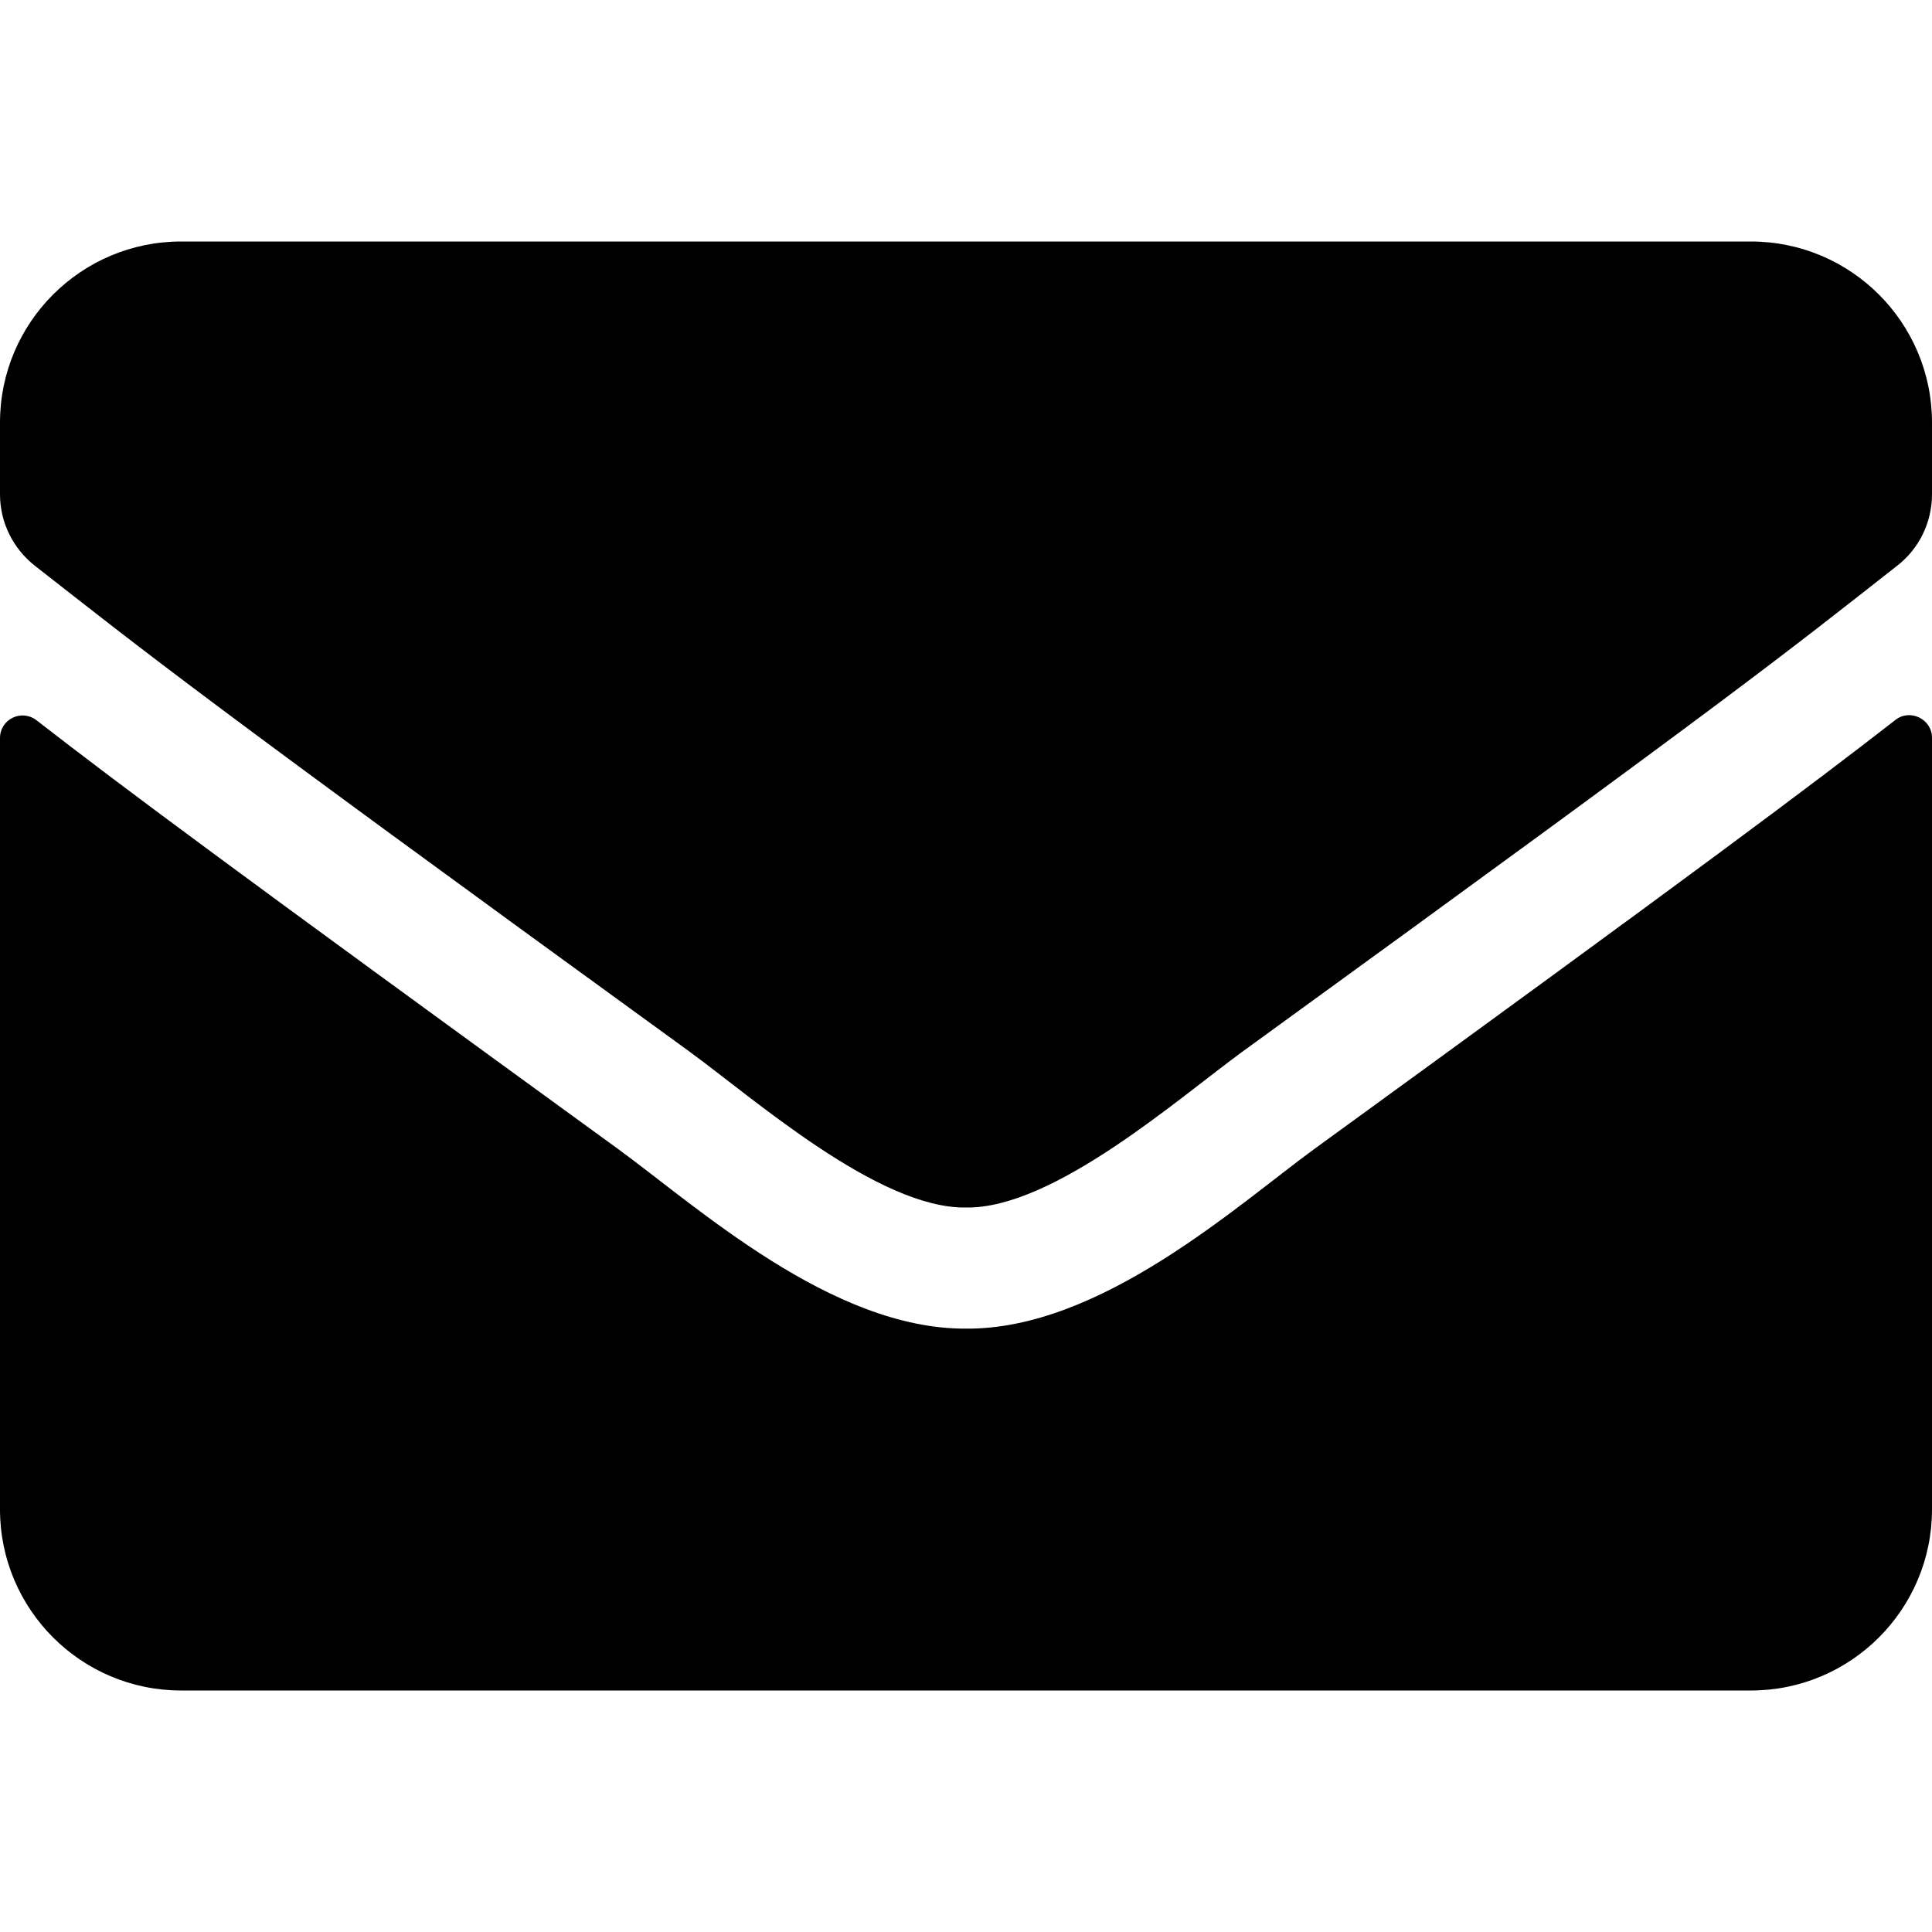
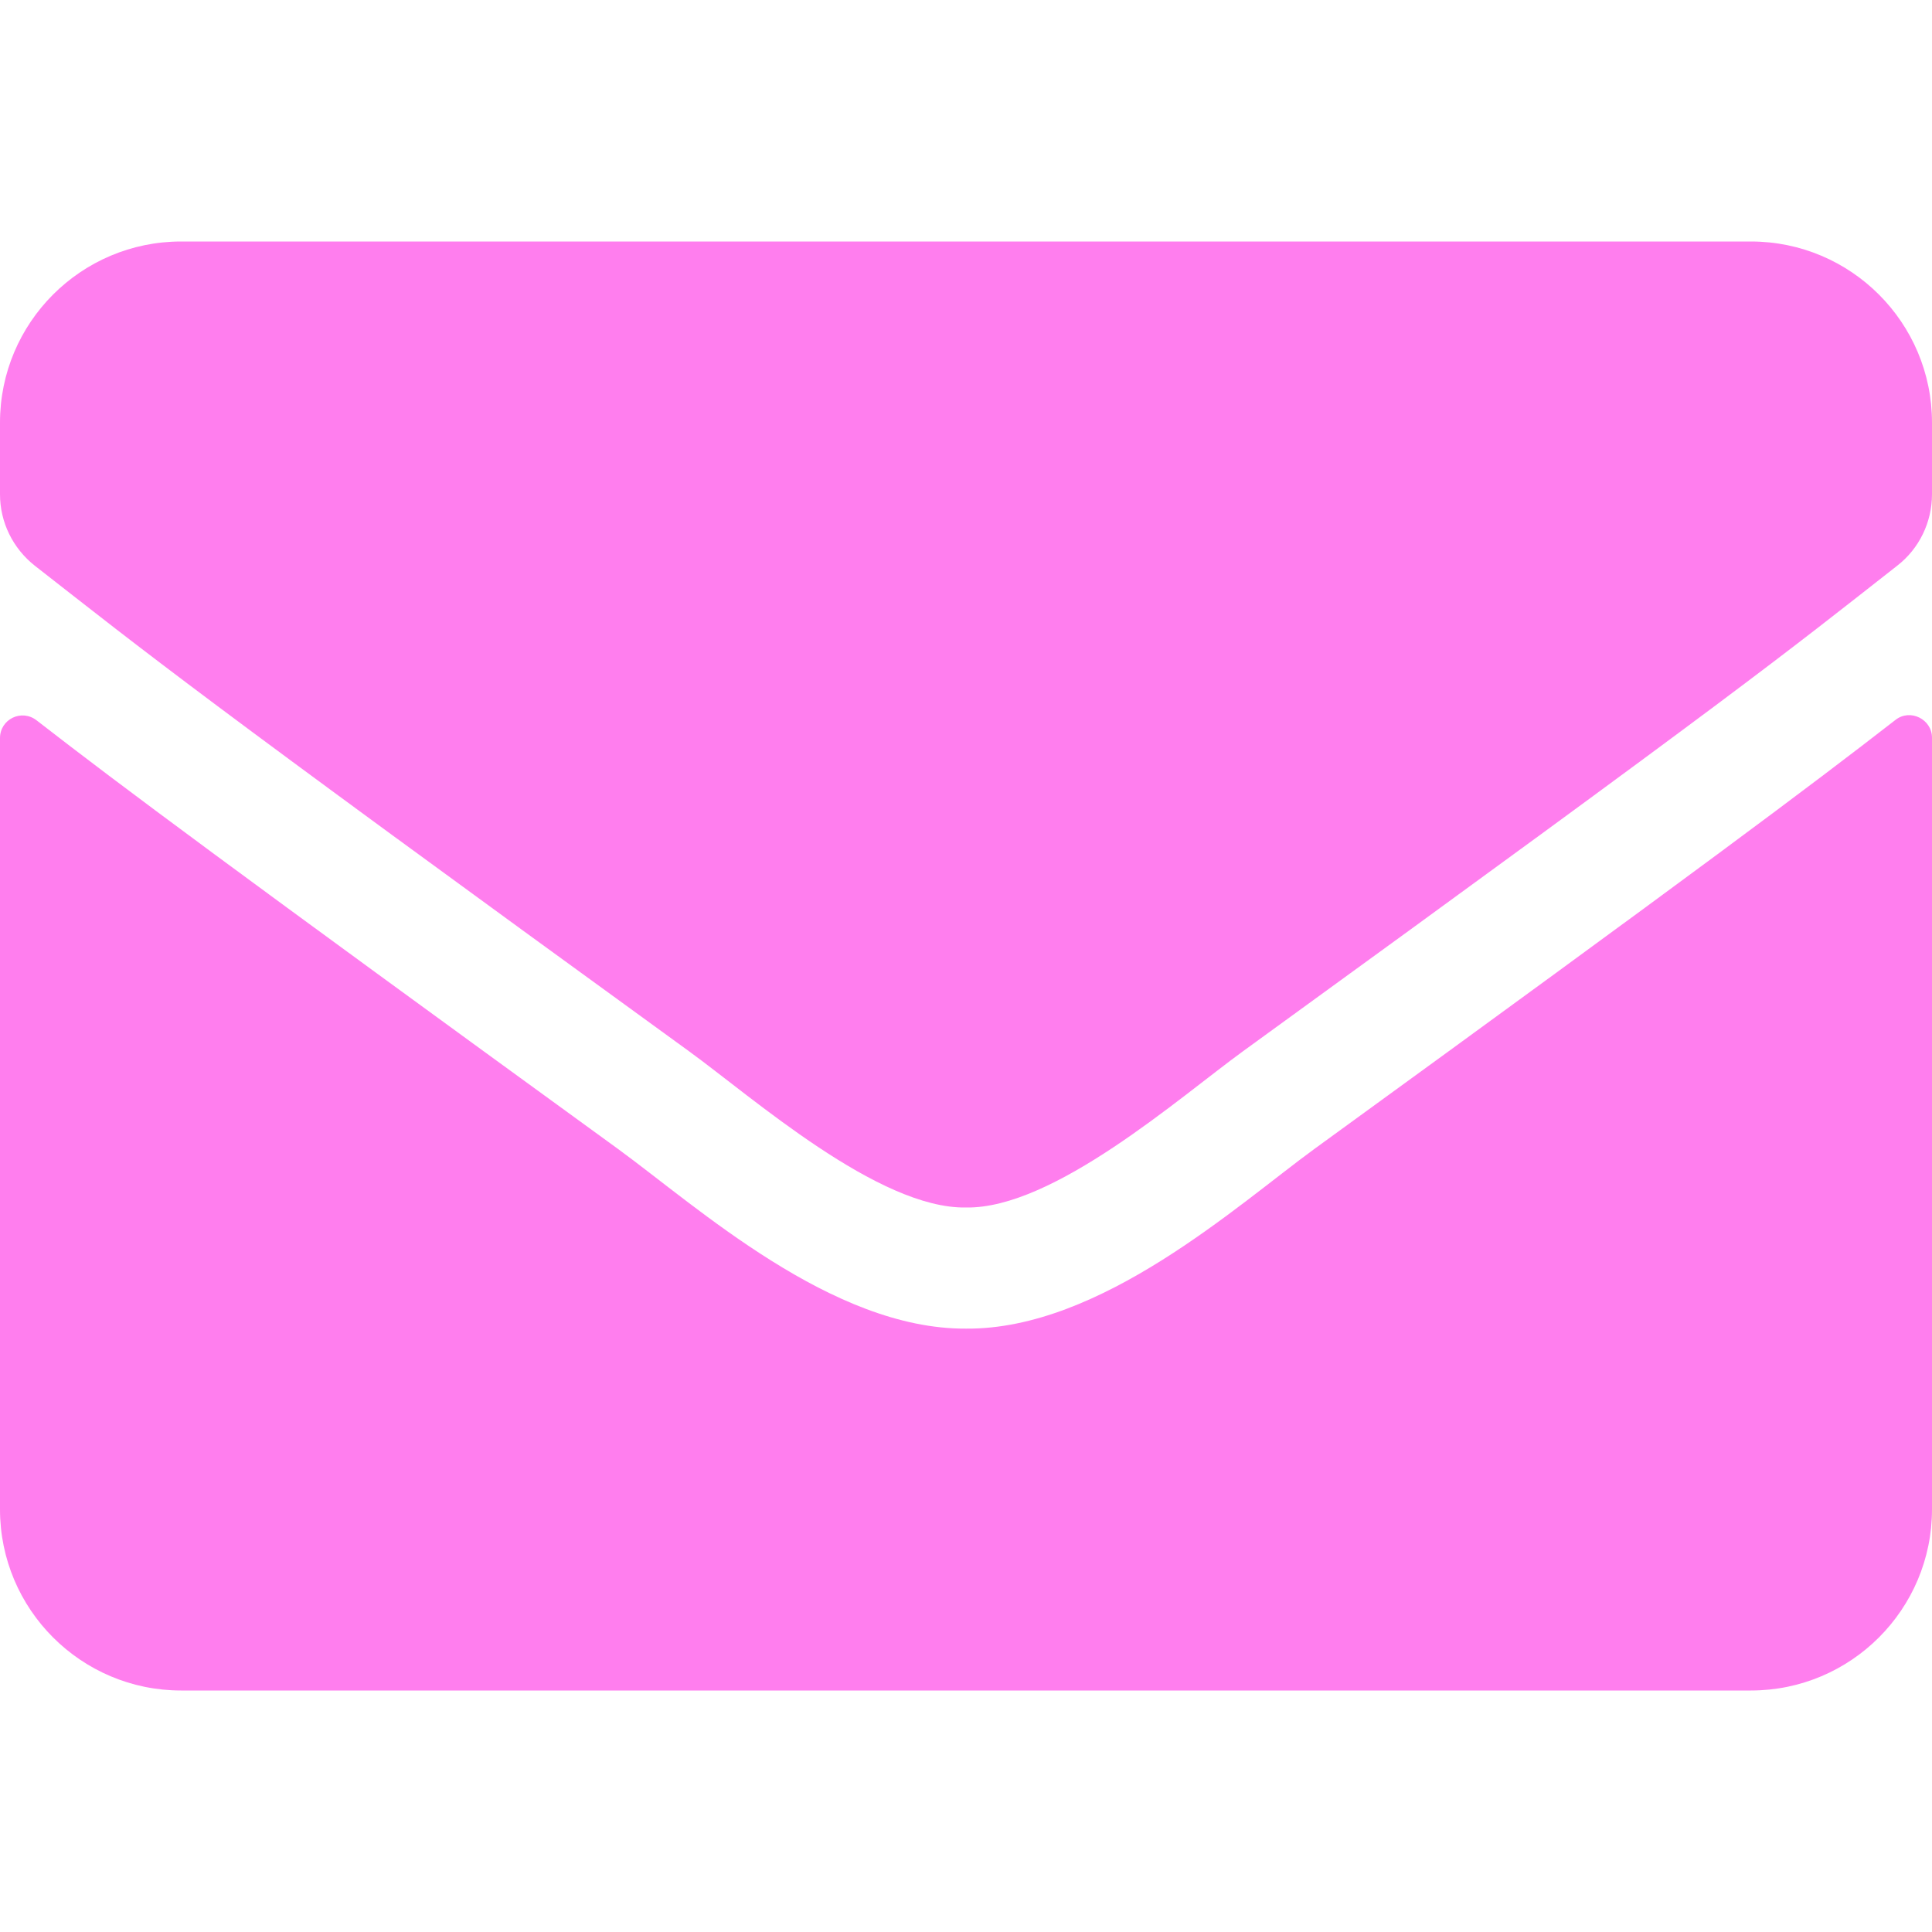
- <svg xmlns="http://www.w3.org/2000/svg" viewBox="0 0 512 512">
+ <svg xmlns="http://www.w3.org/2000/svg" fill="#ff7eee" viewBox="0 0 512 512">
  <path d="M502.3 190.8c3.9-3.1 9.7-.2 9.7 4.7V400c0 26.5-21.5 48-48 48H48c-26.5 0-48-21.5-48-48V195.6c0-5 5.7-7.8 9.7-4.7 22.4 17.4 52.1 39.5 154.1 113.6 21.1 15.4 56.7 47.8 92.2 47.6 35.7.3 72-32.8 92.3-47.6 102-74.1 131.6-96.3 154-113.7zM256 320c23.2.4 56.6-29.2 73.4-41.4 132.7-96.3 142.8-104.7 173.4-128.7 5.8-4.5 9.2-11.5 9.2-18.9v-19c0-26.5-21.5-48-48-48H48C21.5 64 0 85.5 0 112v19c0 7.4 3.4 14.3 9.2 18.9 30.6 23.9 40.7 32.4 173.4 128.7 16.8 12.2 50.2 41.8 73.4 41.4z" />
</svg>
